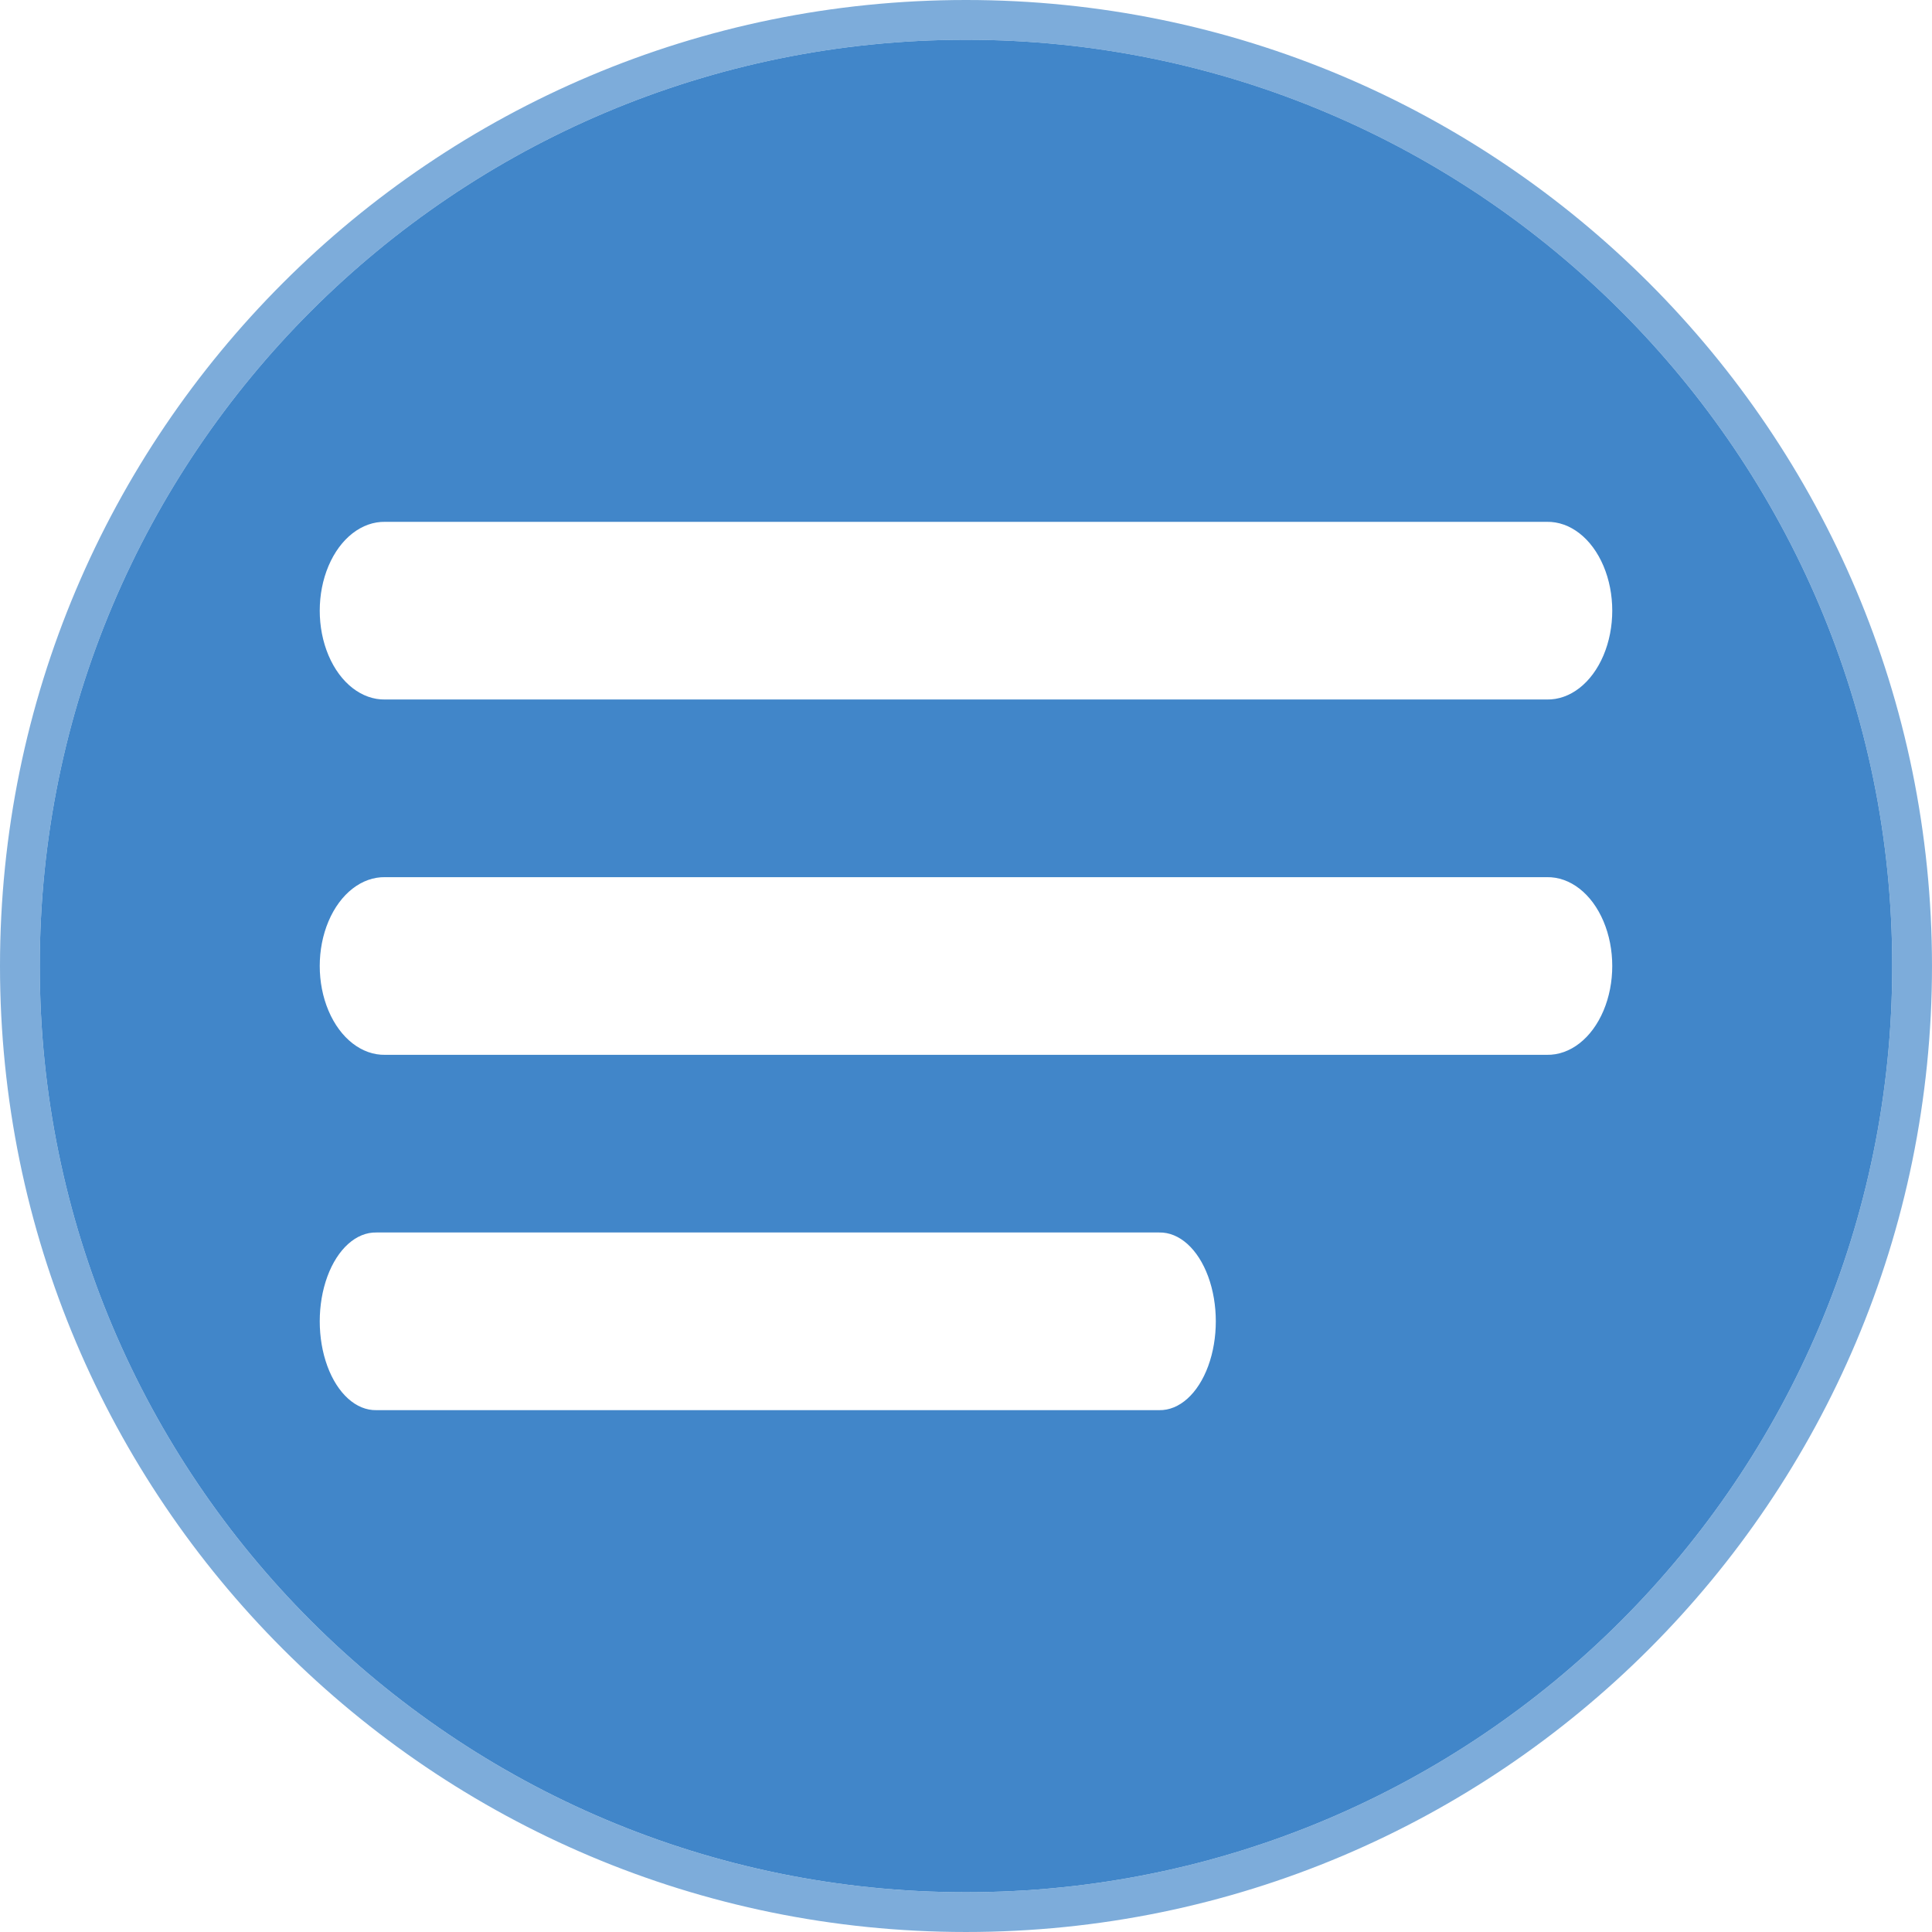
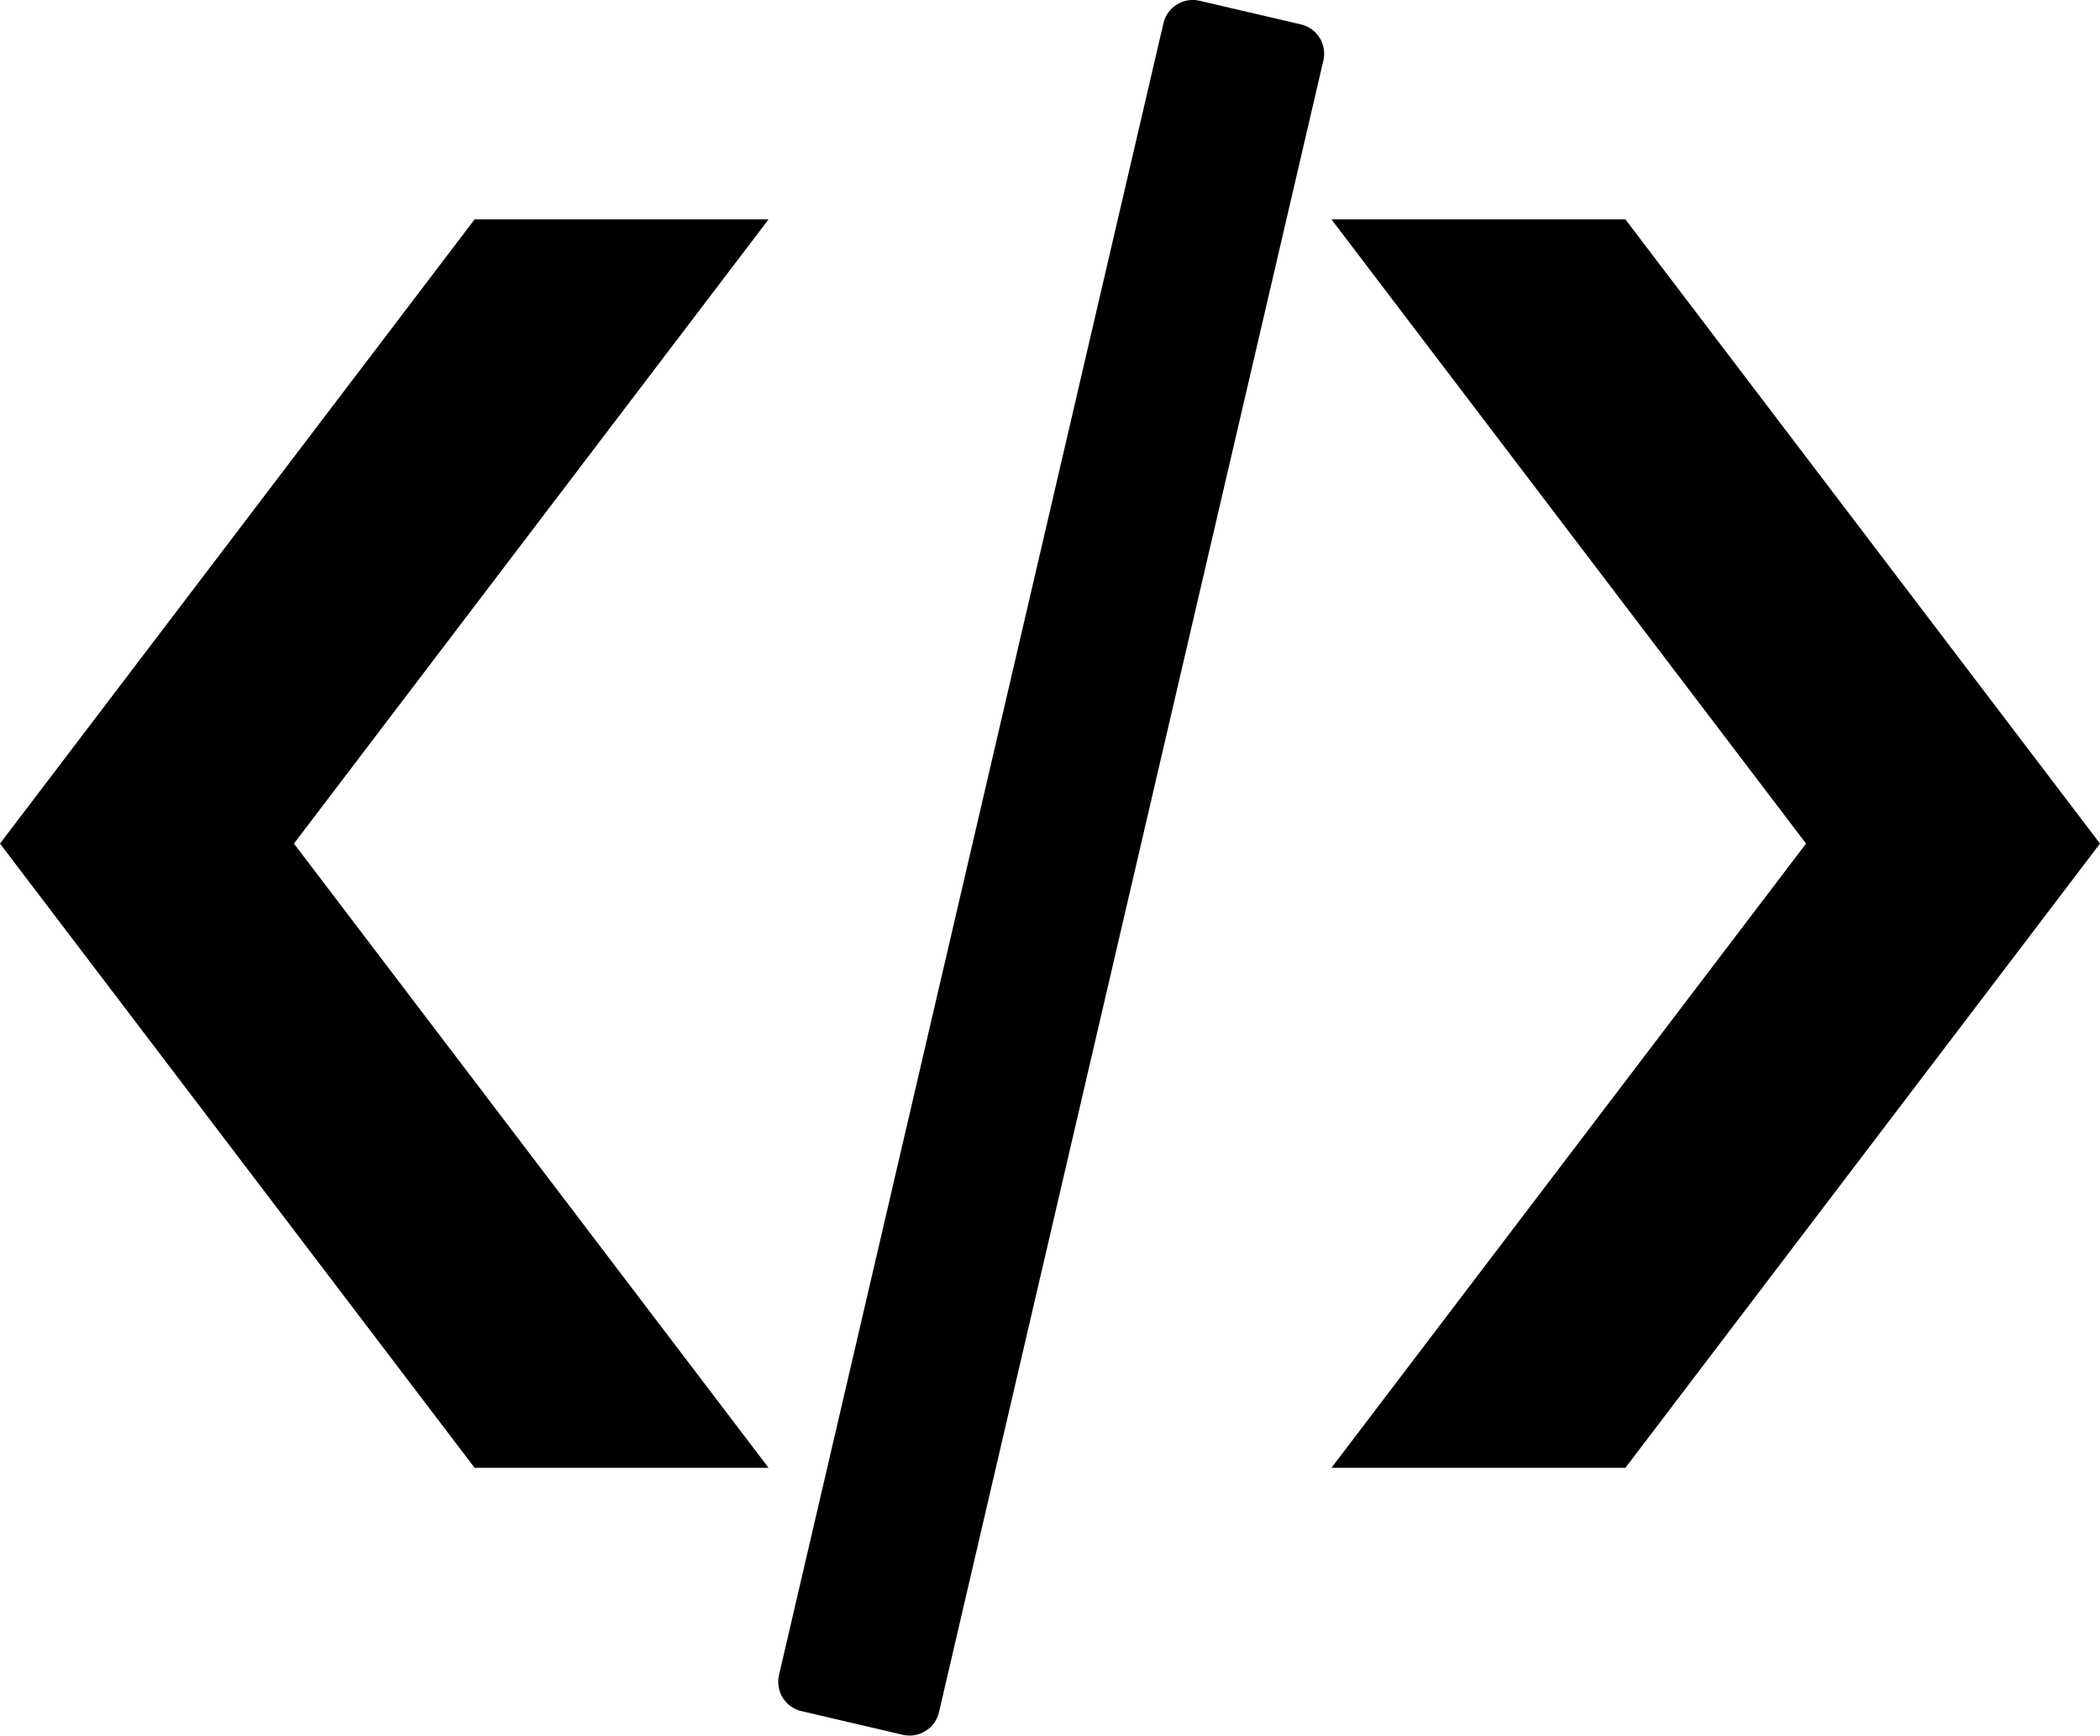
- <svg xmlns="http://www.w3.org/2000/svg" width="128.549mm" height="128.55mm" viewBox="0 0 128.549 128.55" version="1.1" id="svg4543">
-   <defs id="defs4537" />
-   <g id="layer1" transform="translate(-39.44204,-40.63761)">
-     <g id="g5186" transform="translate(1.058335,1.851866)">
-       <path transform="scale(0.2645833)" id="path5105" d="M 388,146.592 A 242.928,242.929 0 0 0 145.072,389.52 242.928,242.929 0 0 0 388,632.449 242.928,242.929 0 0 0 630.928,389.52 242.928,242.929 0 0 0 388,146.592 Z m 0,10 A 232.928,232.929 0 0 1 620.928,389.52 232.928,232.929 0 0 1 388,622.449 232.928,232.929 0 0 1 155.072,389.52 232.928,232.929 0 0 1 388,156.592 Z" style="fill:#7dacda;fill-opacity:1;stroke-width:1.13" />
-       <path style="fill:#4186c9;fill-opacity:1;stroke-width:1.083" d="M 392,163.59 A 232.928,232.929 0 0 0 159.072,396.52 232.928,232.929 0 0 0 392,629.447 232.928,232.929 0 0 0 624.928,396.52 232.928,232.929 0 0 0 392,163.59 Z M 245.93,284.822 h 292.141 a 16.232,22.342 0 1 1 0,44.68 H 245.93 a 16.232,22.342 0 1 1 0,-44.68 z m 0,89.357 h 292.141 a 16.232,22.342 0 1 1 0,44.68 H 245.93 a 16.232,22.342 0 1 1 0,-44.68 z m -2.199,89.357 h 196.842 a 14.062,22.342 0 1 1 0,44.68 h -196.842 a 14.062,22.342 0 1 1 0,-44.68 z" transform="matrix(0.2645833,0,0,0.2645833,-1.058335,-1.851866)" id="ellipse5130" />
-     </g>
+ <svg xmlns="http://www.w3.org/2000/svg" version="1.1" id="Layer_1" x="0px" y="0px" viewBox="0 0 122.88 101.57" style="enable-background:new 0 0 122.88 101.57" xml:space="preserve">
+   <g>
+     <path d="M44.97,12.84h-17.2L0,49.37L27.77,85.9h17.2L17.2,49.37L44.97,12.84L44.97,12.84z M77.91,12.84h17.2l27.77,36.53 L95.11,85.9h-17.2l27.77-36.53L77.91,12.84L77.91,12.84z M70.17,0.04l5.96,1.39c0.94,0.22,1.52,1.16,1.31,2.1l-22.5,96.69 c-0.22,0.93-1.16,1.52-2.1,1.31l-5.95-1.39c-0.94-0.22-1.52-1.16-1.31-2.1l22.5-96.69C68.3,0.42,69.24-0.17,70.17,0.04L70.17,0.04 L70.17,0.04z" />
  </g>
</svg>
